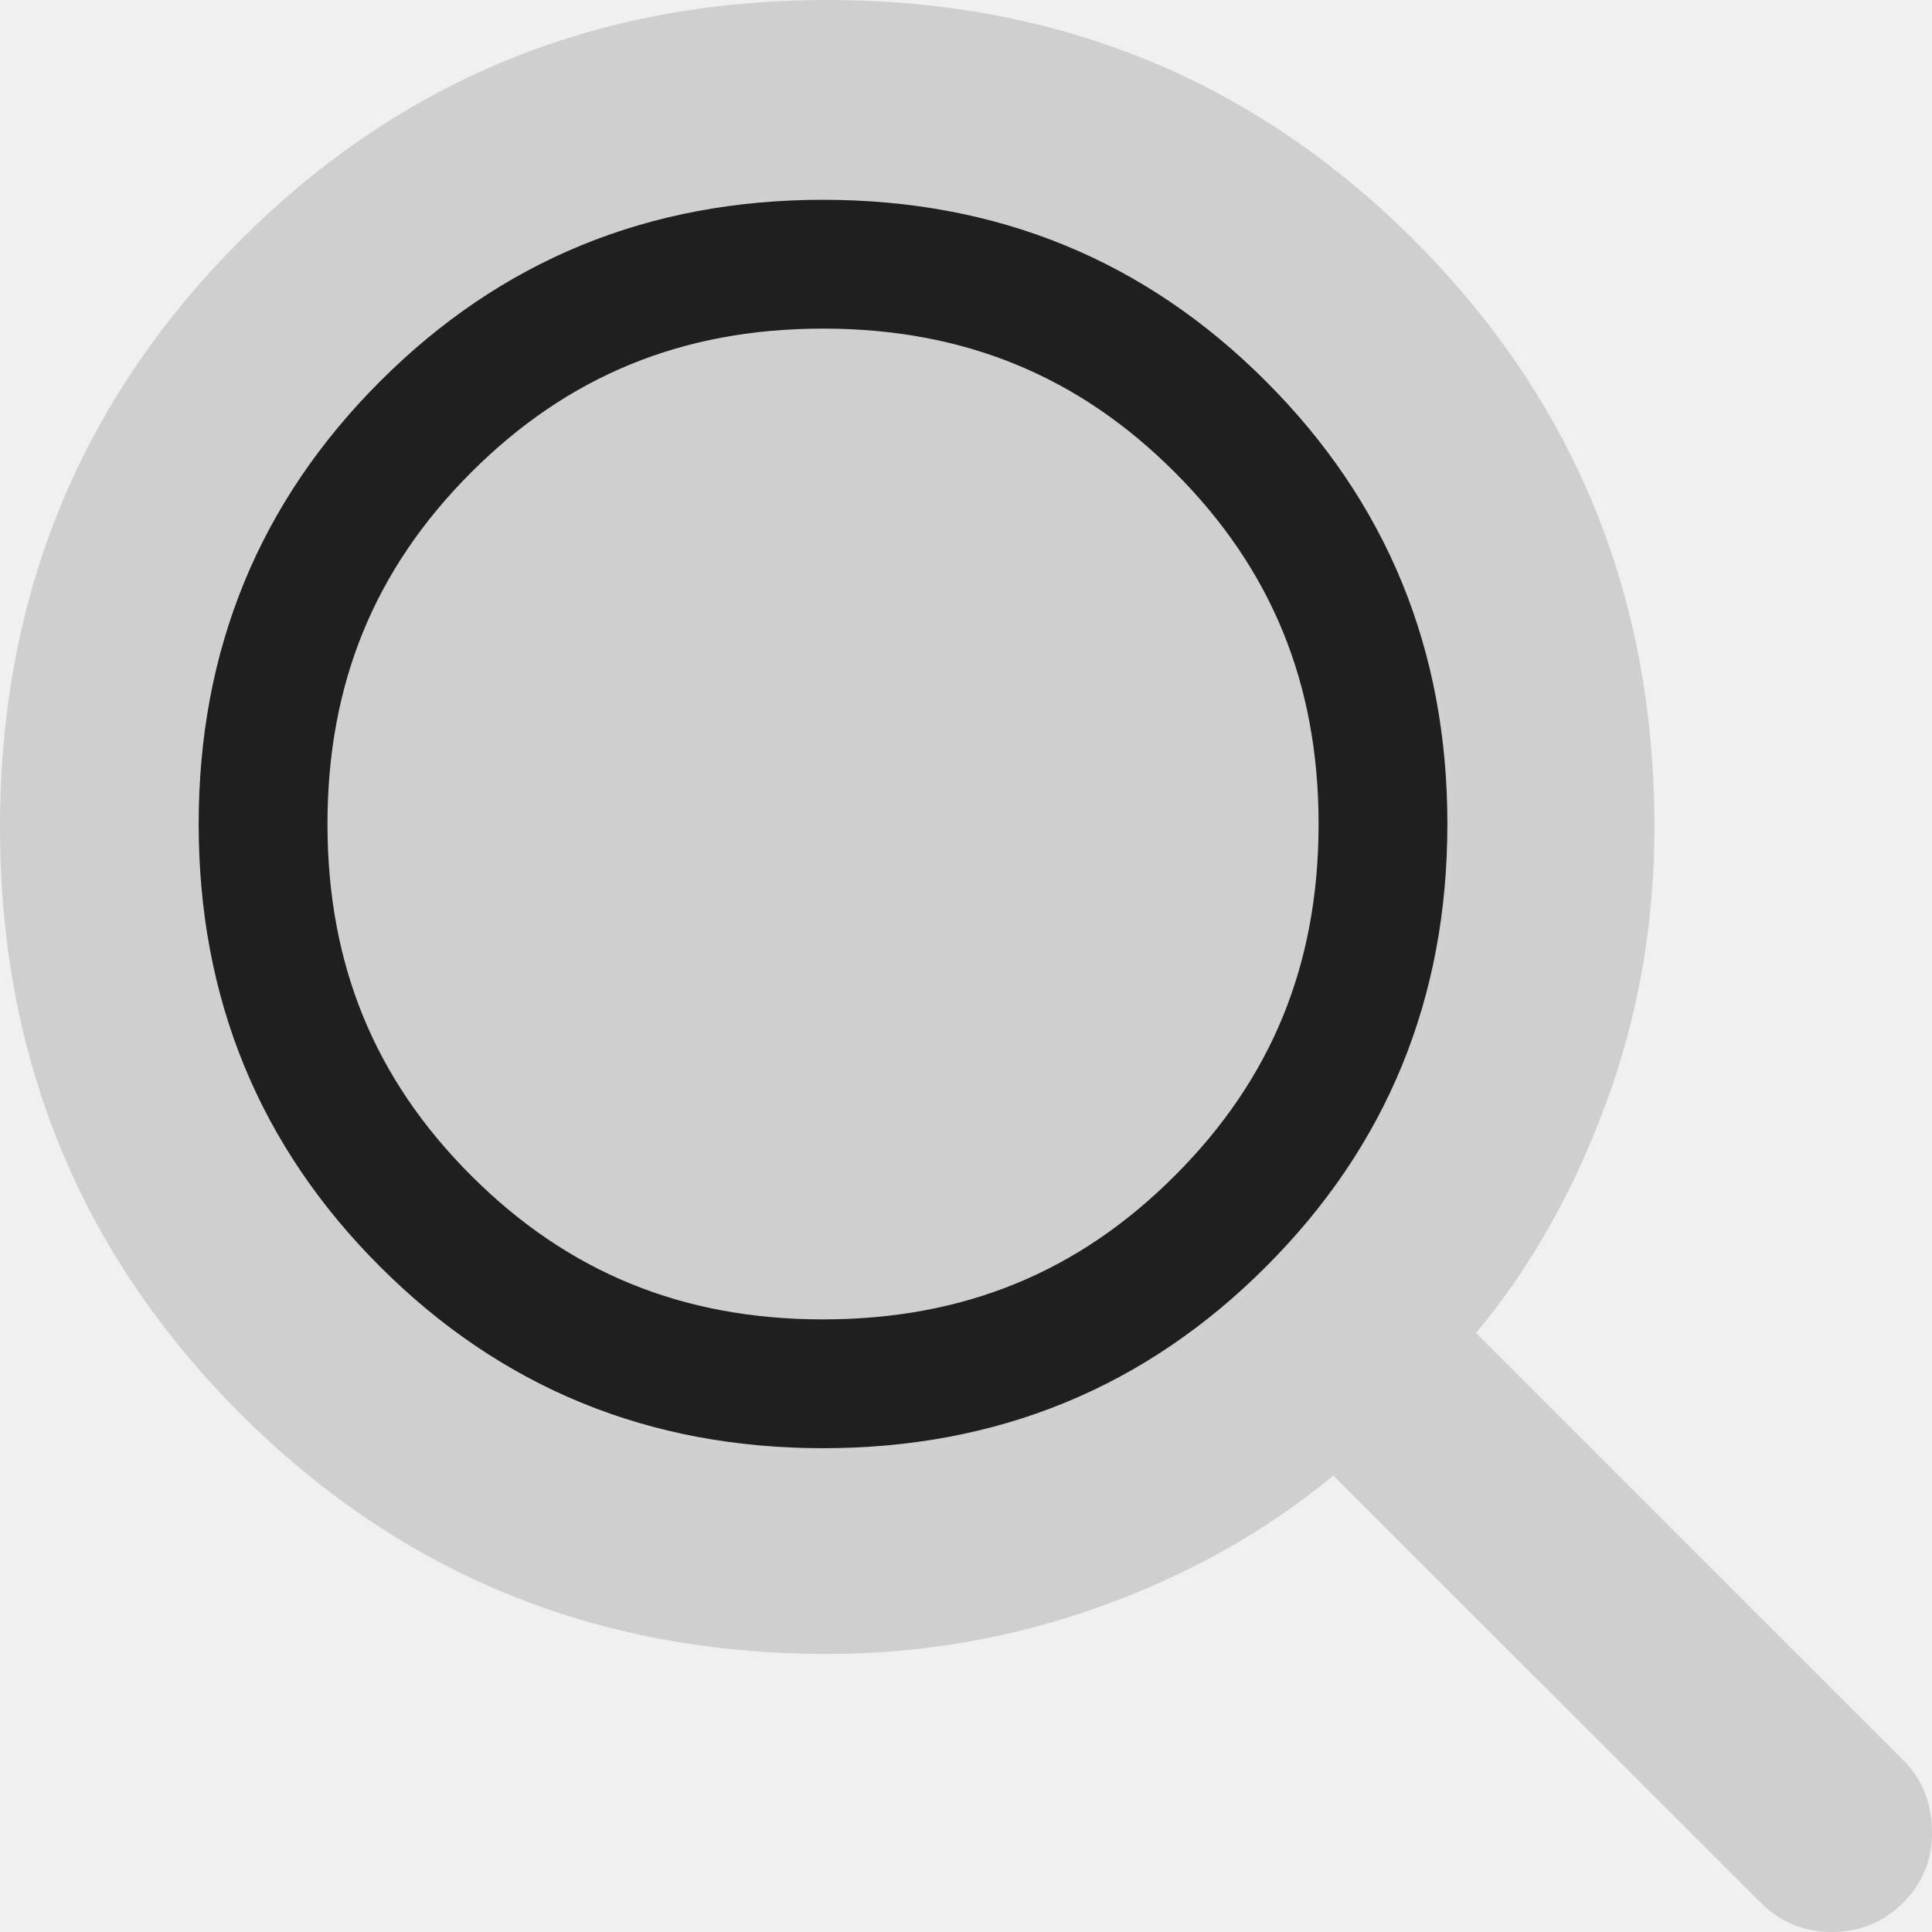
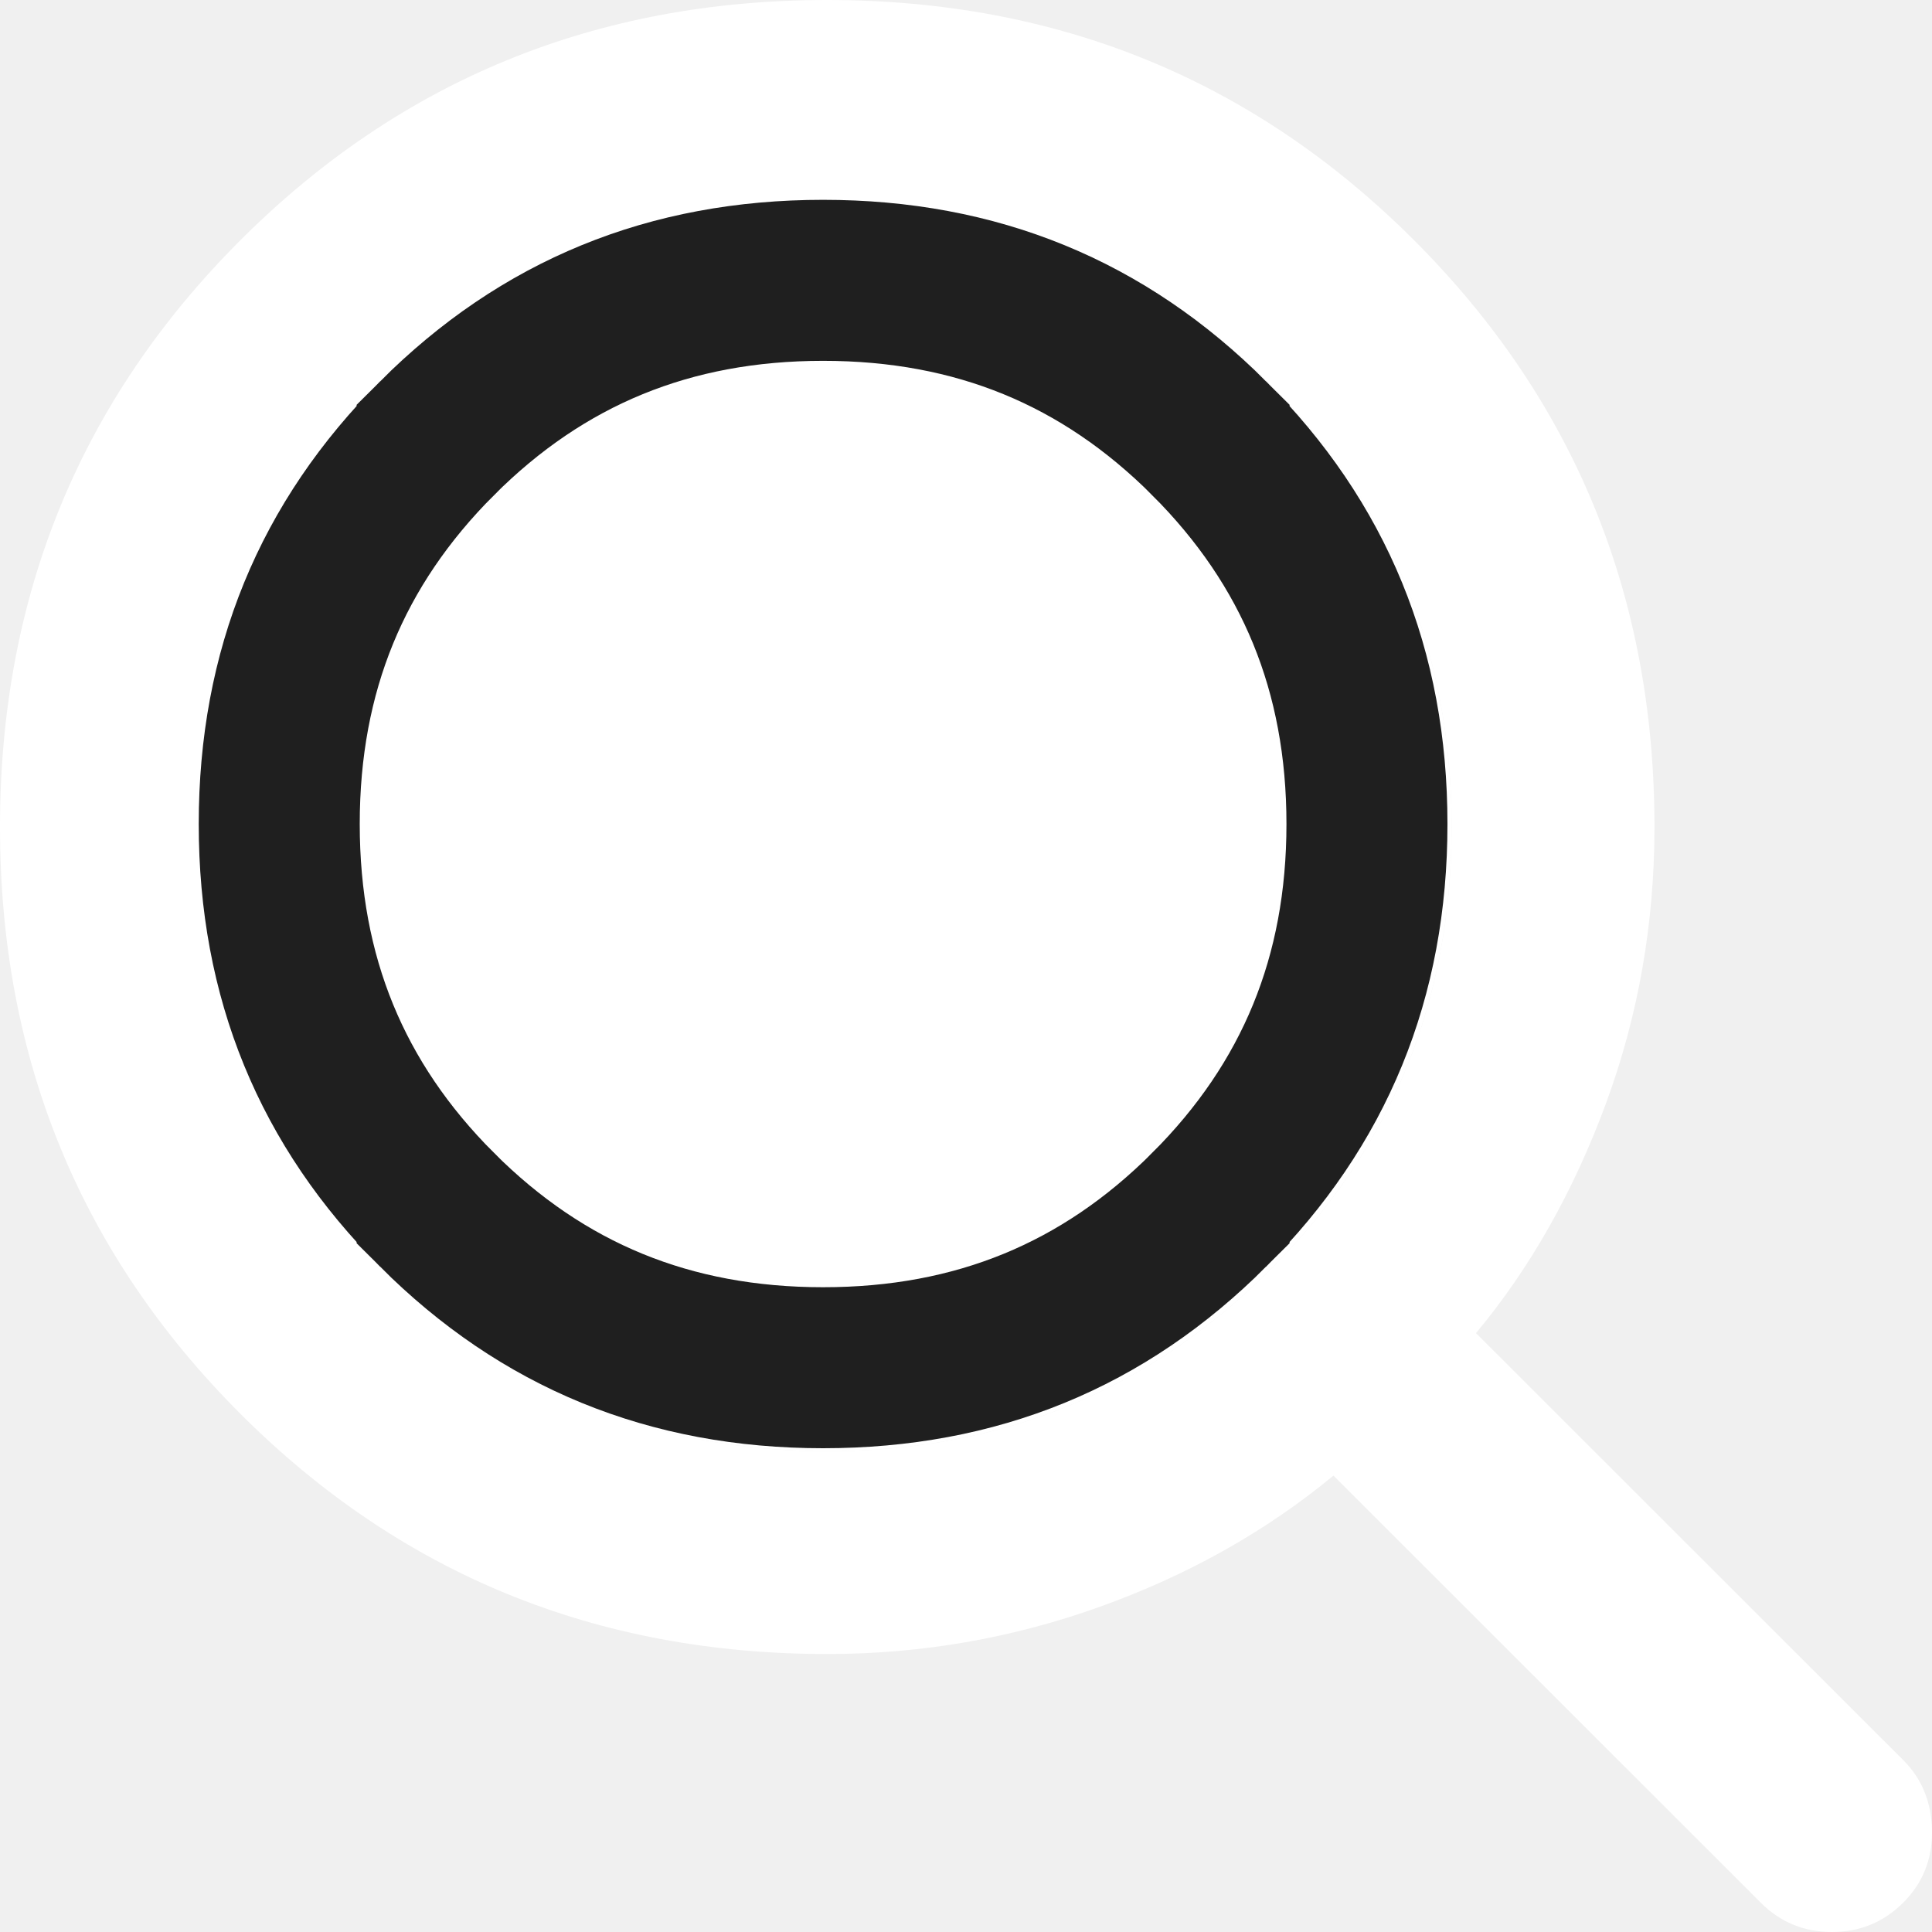
- <svg xmlns="http://www.w3.org/2000/svg" width="12" height="12" viewBox="0 0 12 12" fill="none">
-   <path d="M5.138 10.273C3.703 10.273 2.488 9.776 1.493 8.781C0.498 7.786 0 6.571 0 5.137C0 3.702 0.498 2.488 1.493 1.492C2.488 0.497 3.703 0 5.138 0C6.573 0 7.788 0.497 8.783 1.492C9.779 2.488 10.276 3.702 10.276 5.137C10.276 5.737 10.176 6.31 9.974 6.856C9.773 7.402 9.504 7.876 9.168 8.28L11.821 10.932C11.938 11.049 11.997 11.195 12 11.371C12.003 11.547 11.943 11.696 11.821 11.818C11.7 11.939 11.552 12 11.379 12C11.205 12 11.058 11.939 10.936 11.818L8.282 9.165C7.862 9.512 7.379 9.783 6.833 9.979C6.287 10.175 5.722 10.273 5.138 10.273ZM5.138 9.014C6.221 9.014 7.138 8.638 7.889 7.887C8.64 7.136 9.016 6.219 9.016 5.137C9.016 4.054 8.64 3.138 7.889 2.387C7.138 1.635 6.221 1.26 5.138 1.26C4.056 1.26 3.139 1.635 2.387 2.387C1.636 3.138 1.26 4.054 1.26 5.137C1.26 6.219 1.636 7.136 2.387 7.887C3.139 8.638 4.056 9.014 5.138 9.014Z" fill="#CFCFCF" />
-   <path d="M5.138 9.014C6.221 9.014 7.138 8.638 7.889 7.887C8.64 7.136 9.016 6.219 9.016 5.137C9.016 4.054 8.64 3.138 7.889 2.387C7.138 1.635 6.221 1.26 5.138 1.26C4.056 1.26 3.139 1.635 2.387 2.387C1.636 3.138 1.26 4.054 1.26 5.137C1.26 6.219 1.636 7.136 2.387 7.887C3.139 8.638 4.056 9.014 5.138 9.014Z" fill="#CFCFCF" />
-   <path d="M7.58 7.585L7.58 7.585C6.906 8.26 6.091 8.595 5.112 8.595C4.134 8.595 3.319 8.26 2.644 7.585L2.644 7.585C1.969 6.911 1.634 6.097 1.634 5.118C1.634 4.14 1.969 3.326 2.644 2.651L2.644 2.651C3.319 1.976 4.134 1.641 5.112 1.641C6.091 1.641 6.906 1.976 7.58 2.651L7.58 2.651C8.255 3.326 8.59 4.14 8.59 5.118C8.59 6.097 8.255 6.911 7.58 7.585Z" fill="#CFCFCF" stroke="#1F1F1F" stroke-width="0.8" />
+ <svg xmlns="http://www.w3.org/2000/svg" width="60" height="60" viewBox="0 0 60 60" fill="none">
+   <path d="M25.691 51.367C18.517 51.367 12.441 48.88 7.464 43.905C2.488 38.929 0 32.856 0 25.683C0 18.512 2.488 12.438 7.464 7.462C12.441 2.487 18.517 0 25.691 0C32.865 0 38.94 2.487 43.917 7.462C48.893 12.438 51.381 18.512 51.381 25.683C51.381 28.683 50.878 31.548 49.871 34.278C48.863 37.008 47.519 39.382 45.839 41.401L59.107 54.662C59.689 55.243 59.986 55.974 60 56.854C60.013 57.735 59.715 58.479 59.107 59.088C58.498 59.696 57.76 60 56.893 60C56.026 60 55.288 59.696 54.68 59.088L41.412 45.826C39.312 47.56 36.896 48.917 34.165 49.897C31.434 50.877 28.61 51.367 25.691 51.367ZM25.691 45.068C31.104 45.068 35.688 43.19 39.445 39.434C43.202 35.679 45.081 31.095 45.081 25.683C45.081 20.272 43.202 15.688 39.445 11.933C35.688 8.177 31.104 6.299 25.691 6.299C20.277 6.299 15.693 8.177 11.936 11.933C8.179 15.688 6.301 20.272 6.301 25.683C6.301 31.095 8.179 35.679 11.936 39.434C15.693 43.19 20.277 45.068 25.691 45.068Z" fill="white" />
+   <path d="M25.691 45.068C31.104 45.068 35.688 43.19 39.445 39.434C43.202 35.679 45.081 31.095 45.081 25.683C45.081 20.272 43.202 15.688 39.445 11.933C35.688 8.177 31.104 6.299 25.691 6.299C20.277 6.299 15.693 8.177 11.936 11.933C8.179 15.688 6.301 20.272 6.301 25.683C6.301 31.095 8.179 35.679 11.936 39.434C15.693 43.19 20.277 45.068 25.691 45.068Z" fill="white" />
+   <path d="M37.549 37.573L37.549 37.574C34.271 40.851 30.326 42.476 25.562 42.476C20.798 42.476 16.853 40.851 13.575 37.574L13.575 37.573C10.297 34.297 8.672 30.353 8.672 25.591C8.672 20.829 10.297 16.886 13.575 13.609L13.575 13.608C16.853 10.331 20.798 8.706 25.562 8.706C30.326 8.706 34.271 10.331 37.549 13.608L37.549 13.609C40.827 16.886 42.452 20.829 42.452 25.591C42.452 30.353 40.827 34.297 37.549 37.573Z" fill="white" stroke="#1F1F1F" stroke-width="5" />
</svg>
